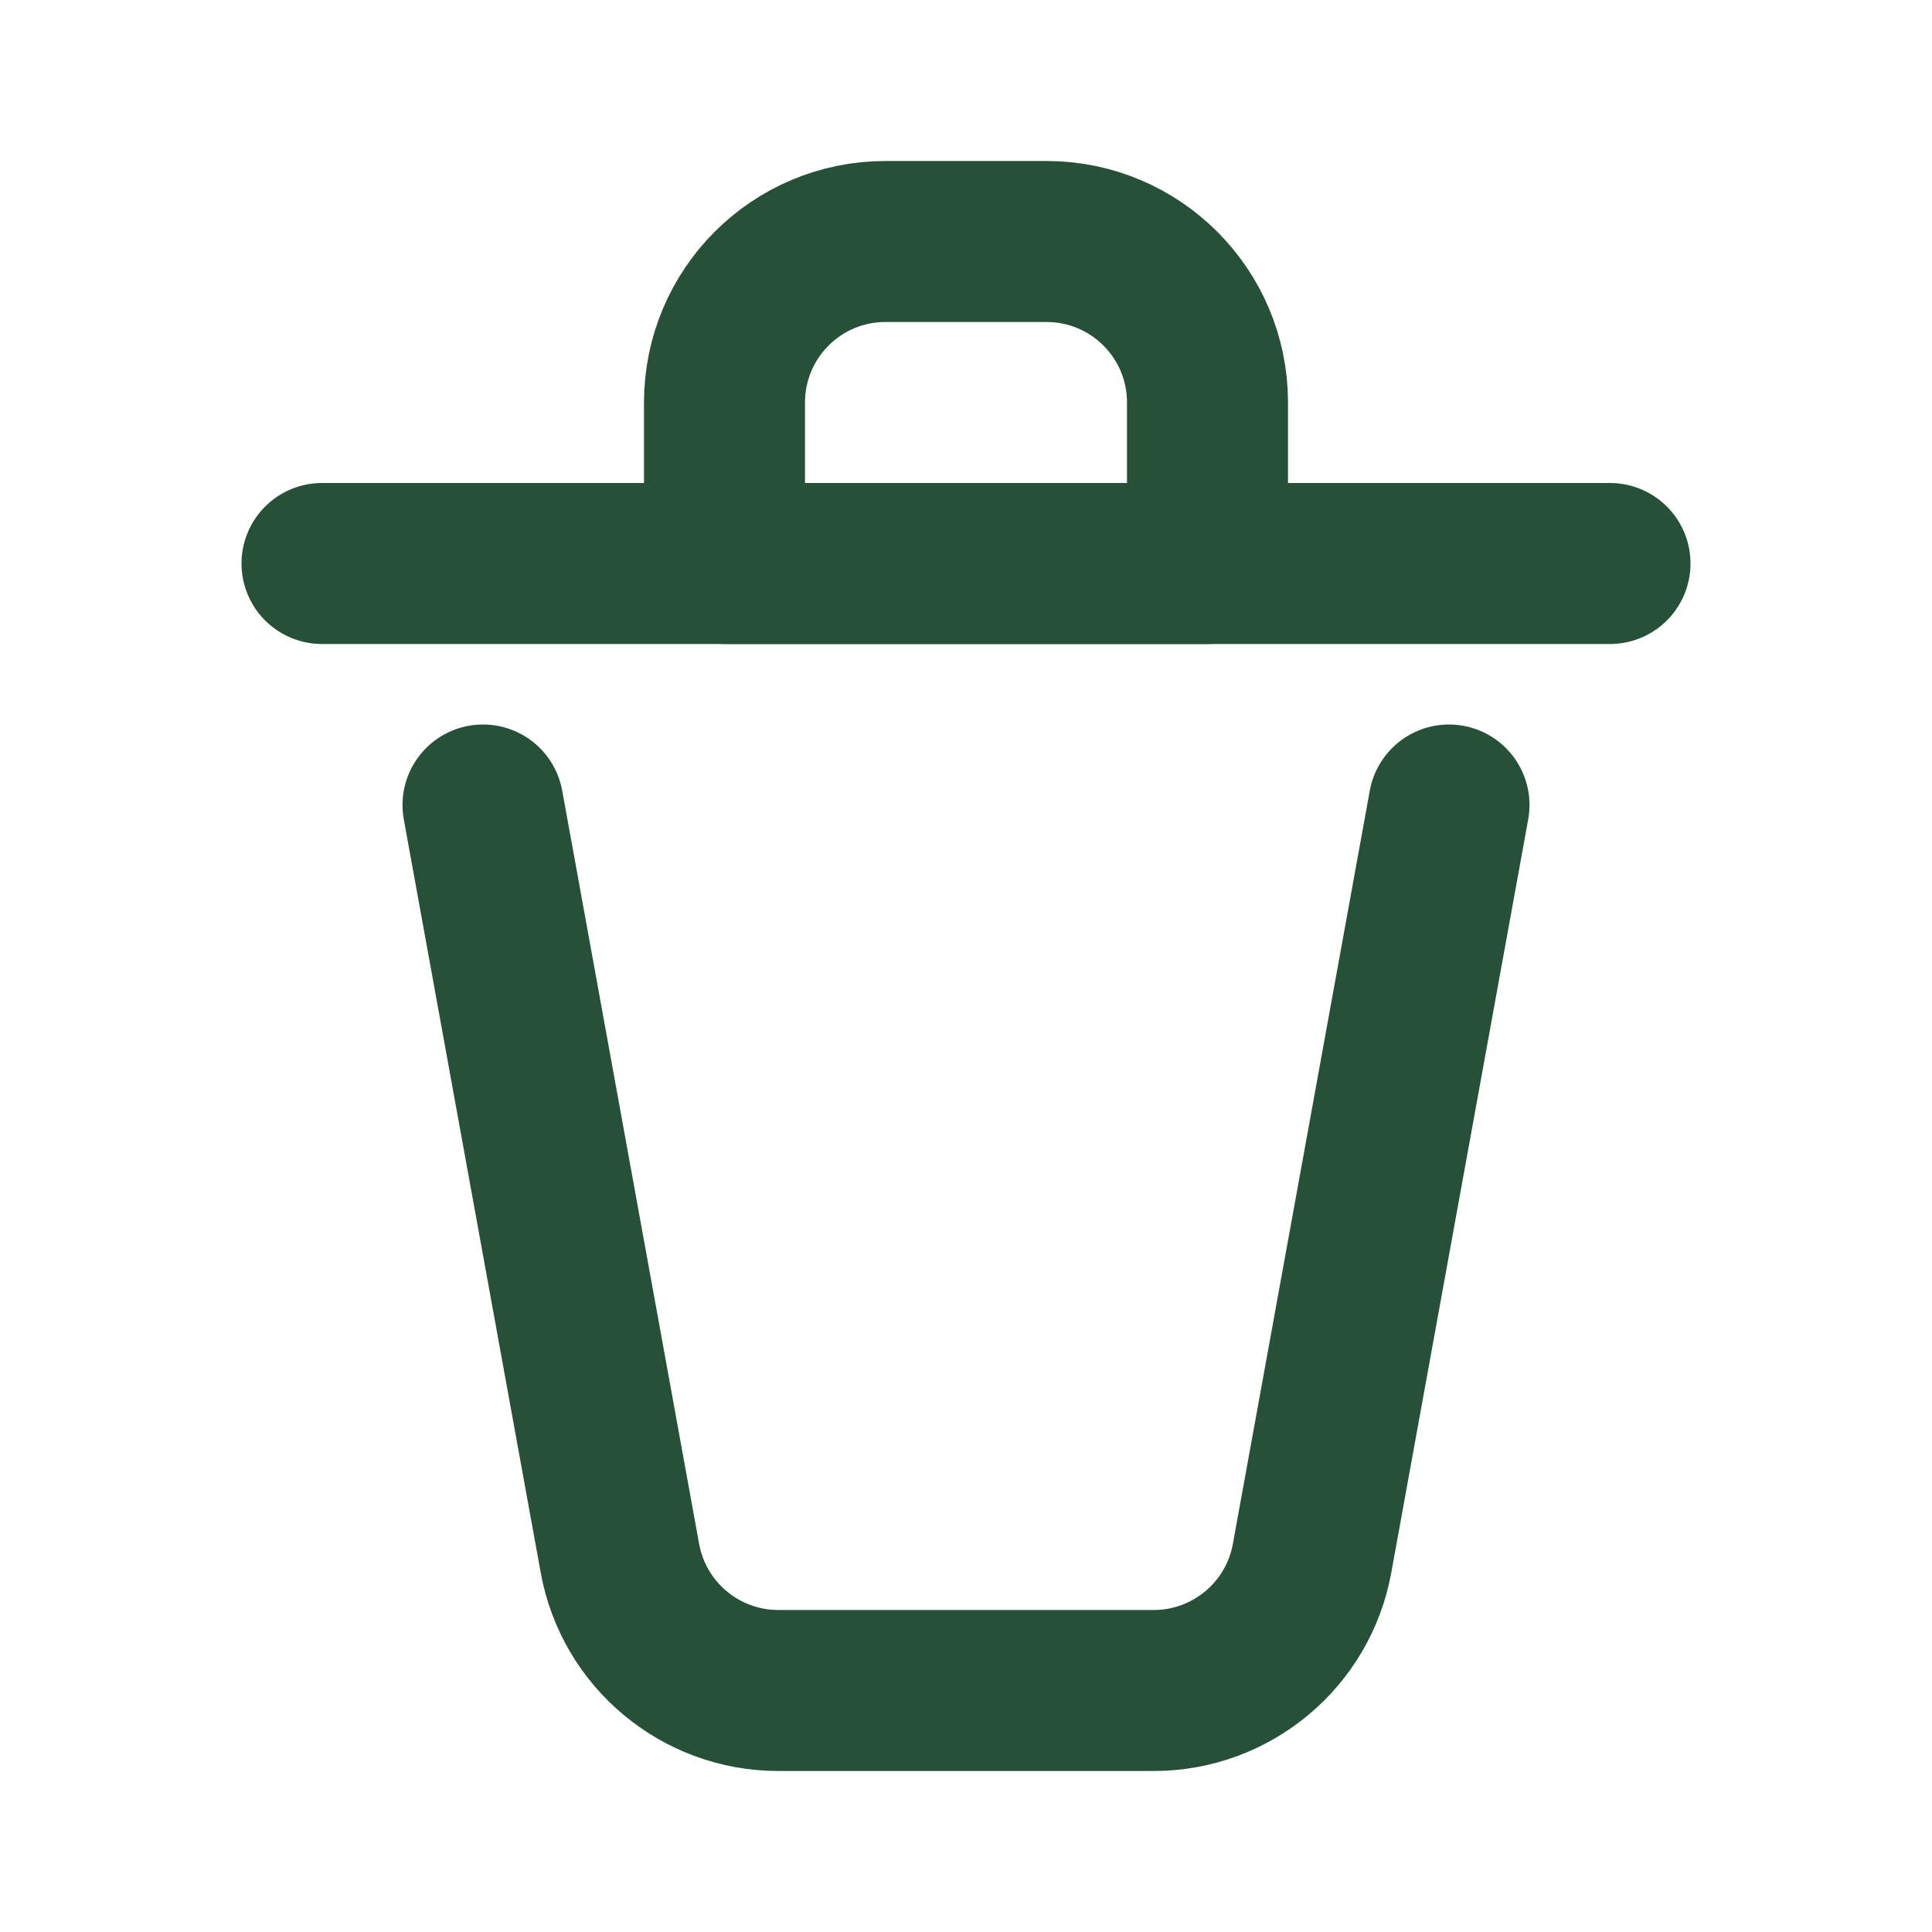
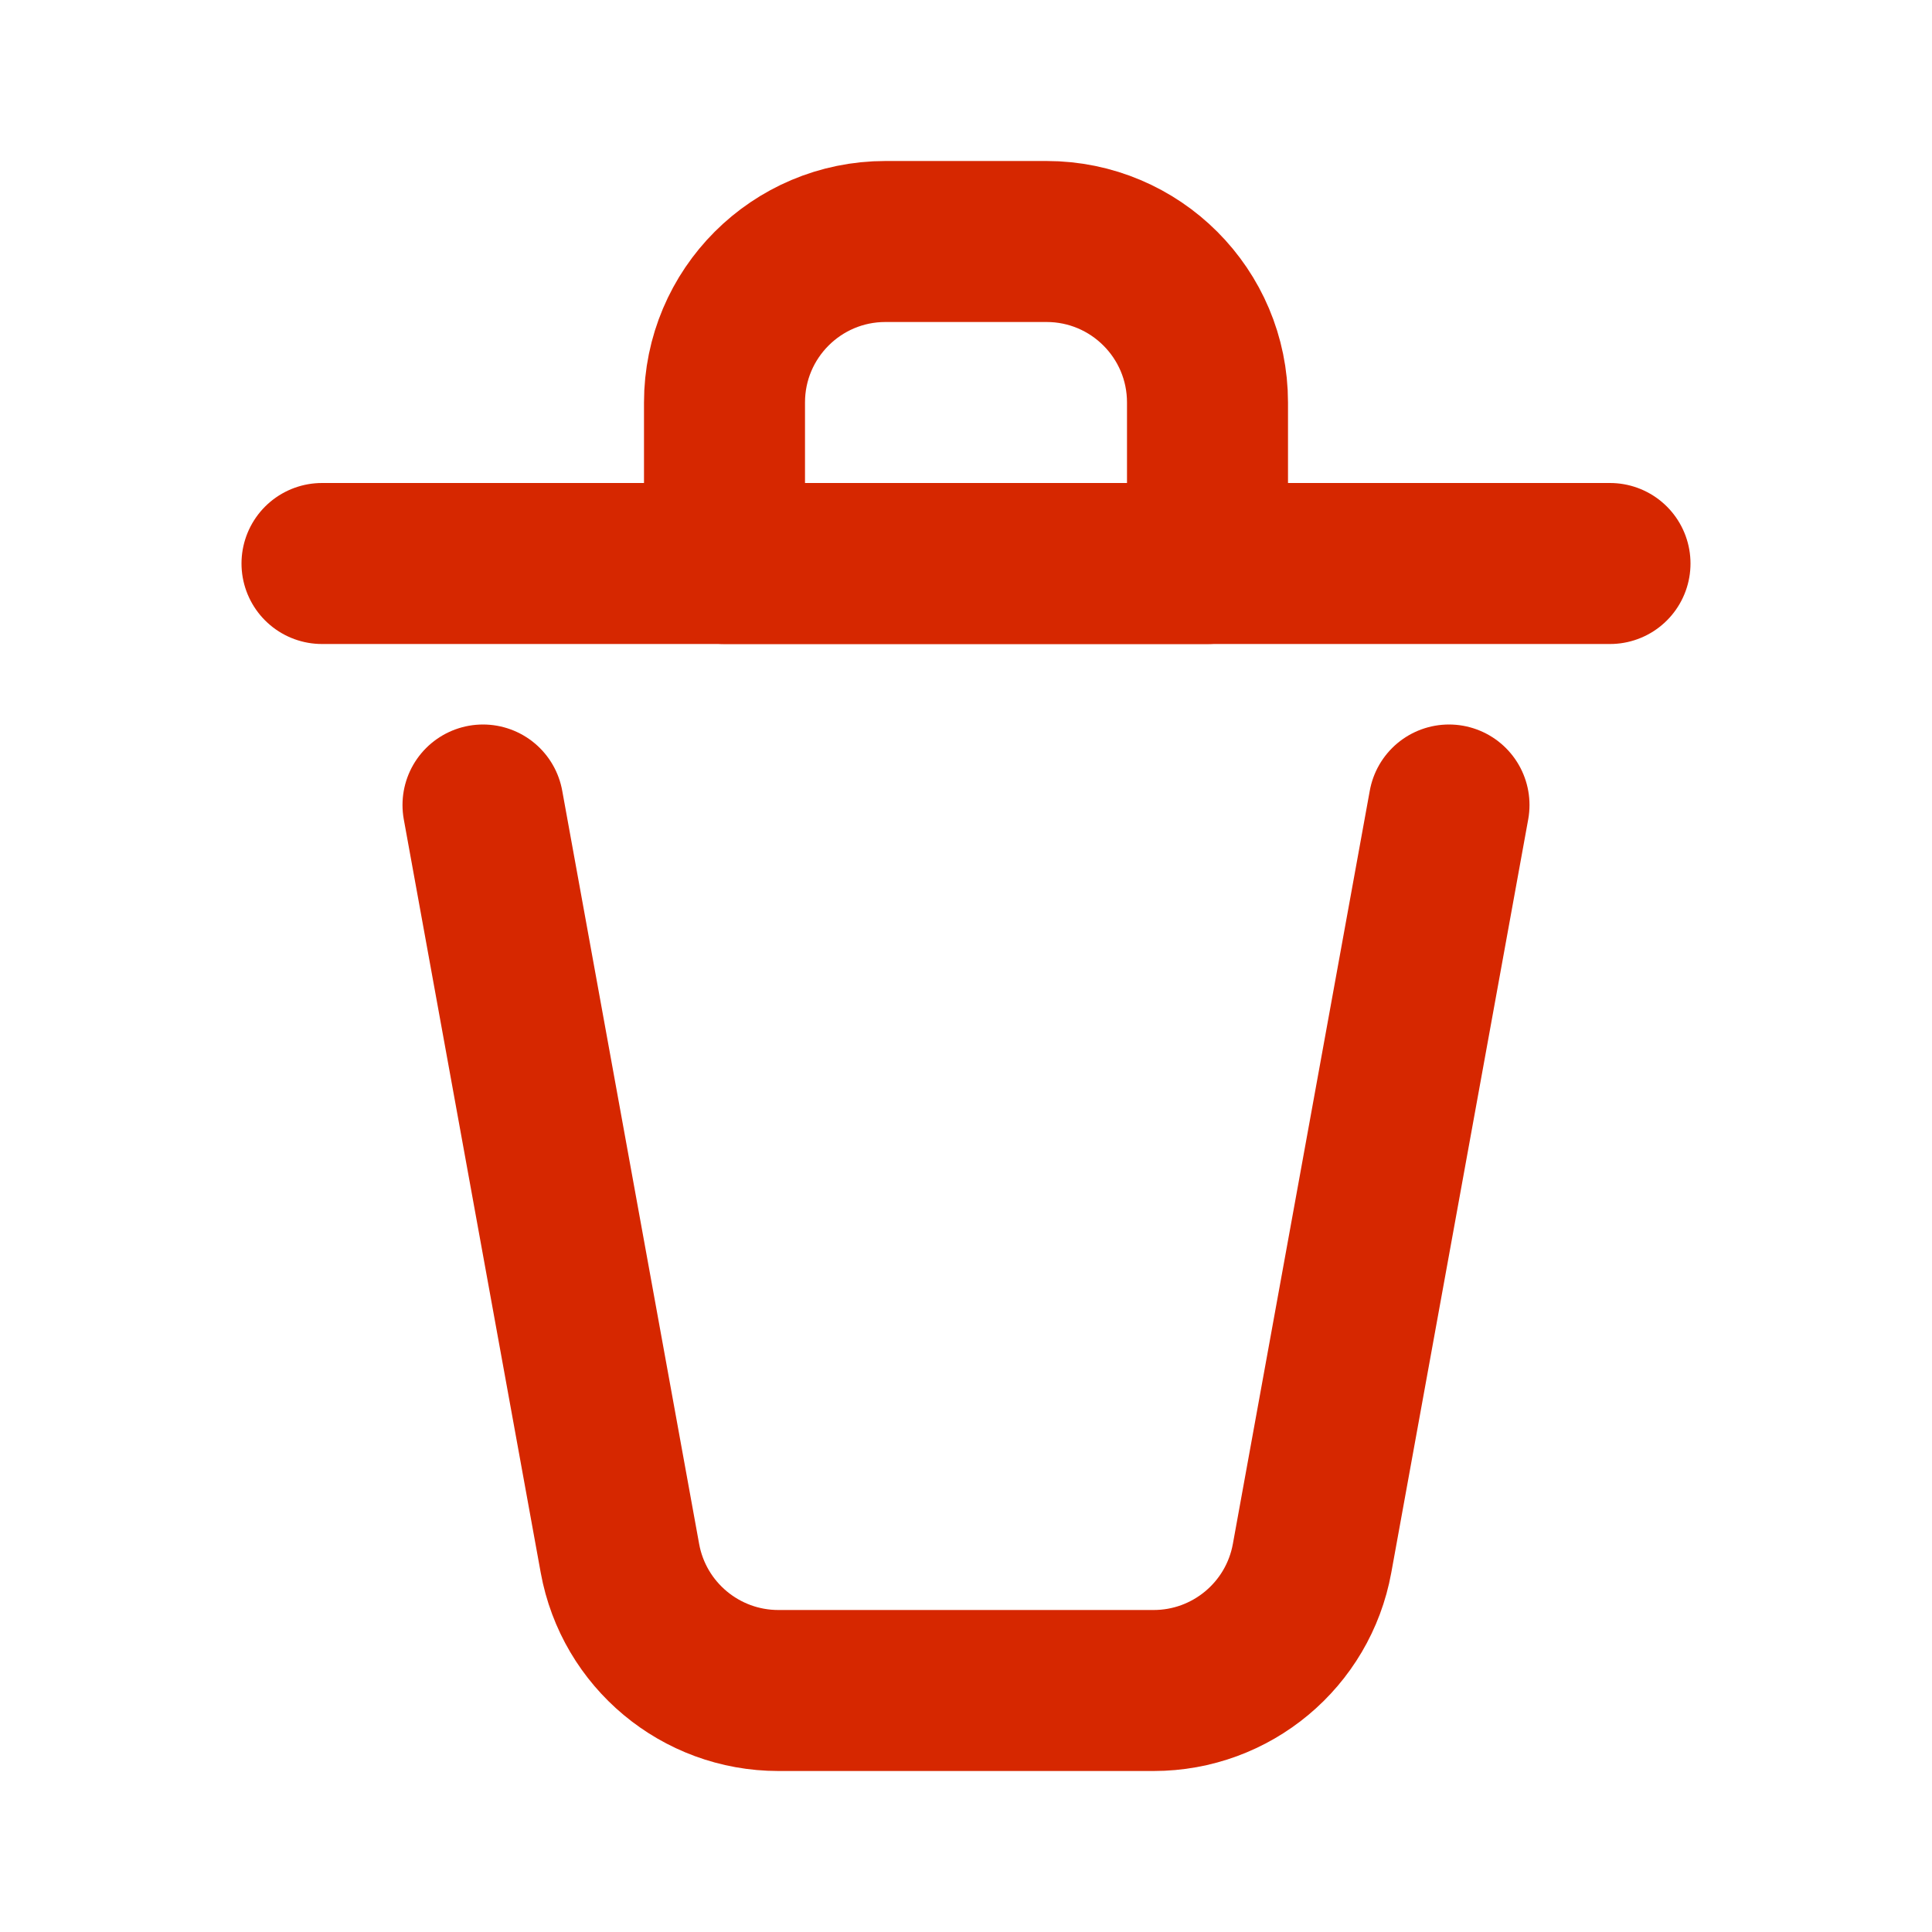
<svg xmlns="http://www.w3.org/2000/svg" width="800px" height="800px" viewBox="0 0 24 24" fill="none">
-   <path d="M4 7H20" stroke="#265138" stroke-width="2" stroke-linecap="round" stroke-linejoin="round" />
-   <path d="M6 10L7.701 19.358C7.874 20.309 8.703 21 9.669 21H14.331C15.297 21 16.126 20.309 16.299 19.358L18 10" stroke="#265138" stroke-width="2" stroke-linecap="round" stroke-linejoin="round" />
-   <path d="M9 5C9 3.895 9.895 3 11 3H13C14.105 3 15 3.895 15 5V7H9V5Z" stroke="#265138" stroke-width="2" stroke-linecap="round" stroke-linejoin="round" />
+   <path d="M4 7H20" stroke="#d62700" stroke-width="2" stroke-linecap="round" stroke-linejoin="round" />
+   <path d="M6 10L7.701 19.358C7.874 20.309 8.703 21 9.669 21H14.331C15.297 21 16.126 20.309 16.299 19.358L18 10" stroke="#d62700" stroke-width="2" stroke-linecap="round" stroke-linejoin="round" />
+   <path d="M9 5C9 3.895 9.895 3 11 3H13C14.105 3 15 3.895 15 5V7H9V5Z" stroke="#d62700" stroke-width="2" stroke-linecap="round" stroke-linejoin="round" />
</svg>
